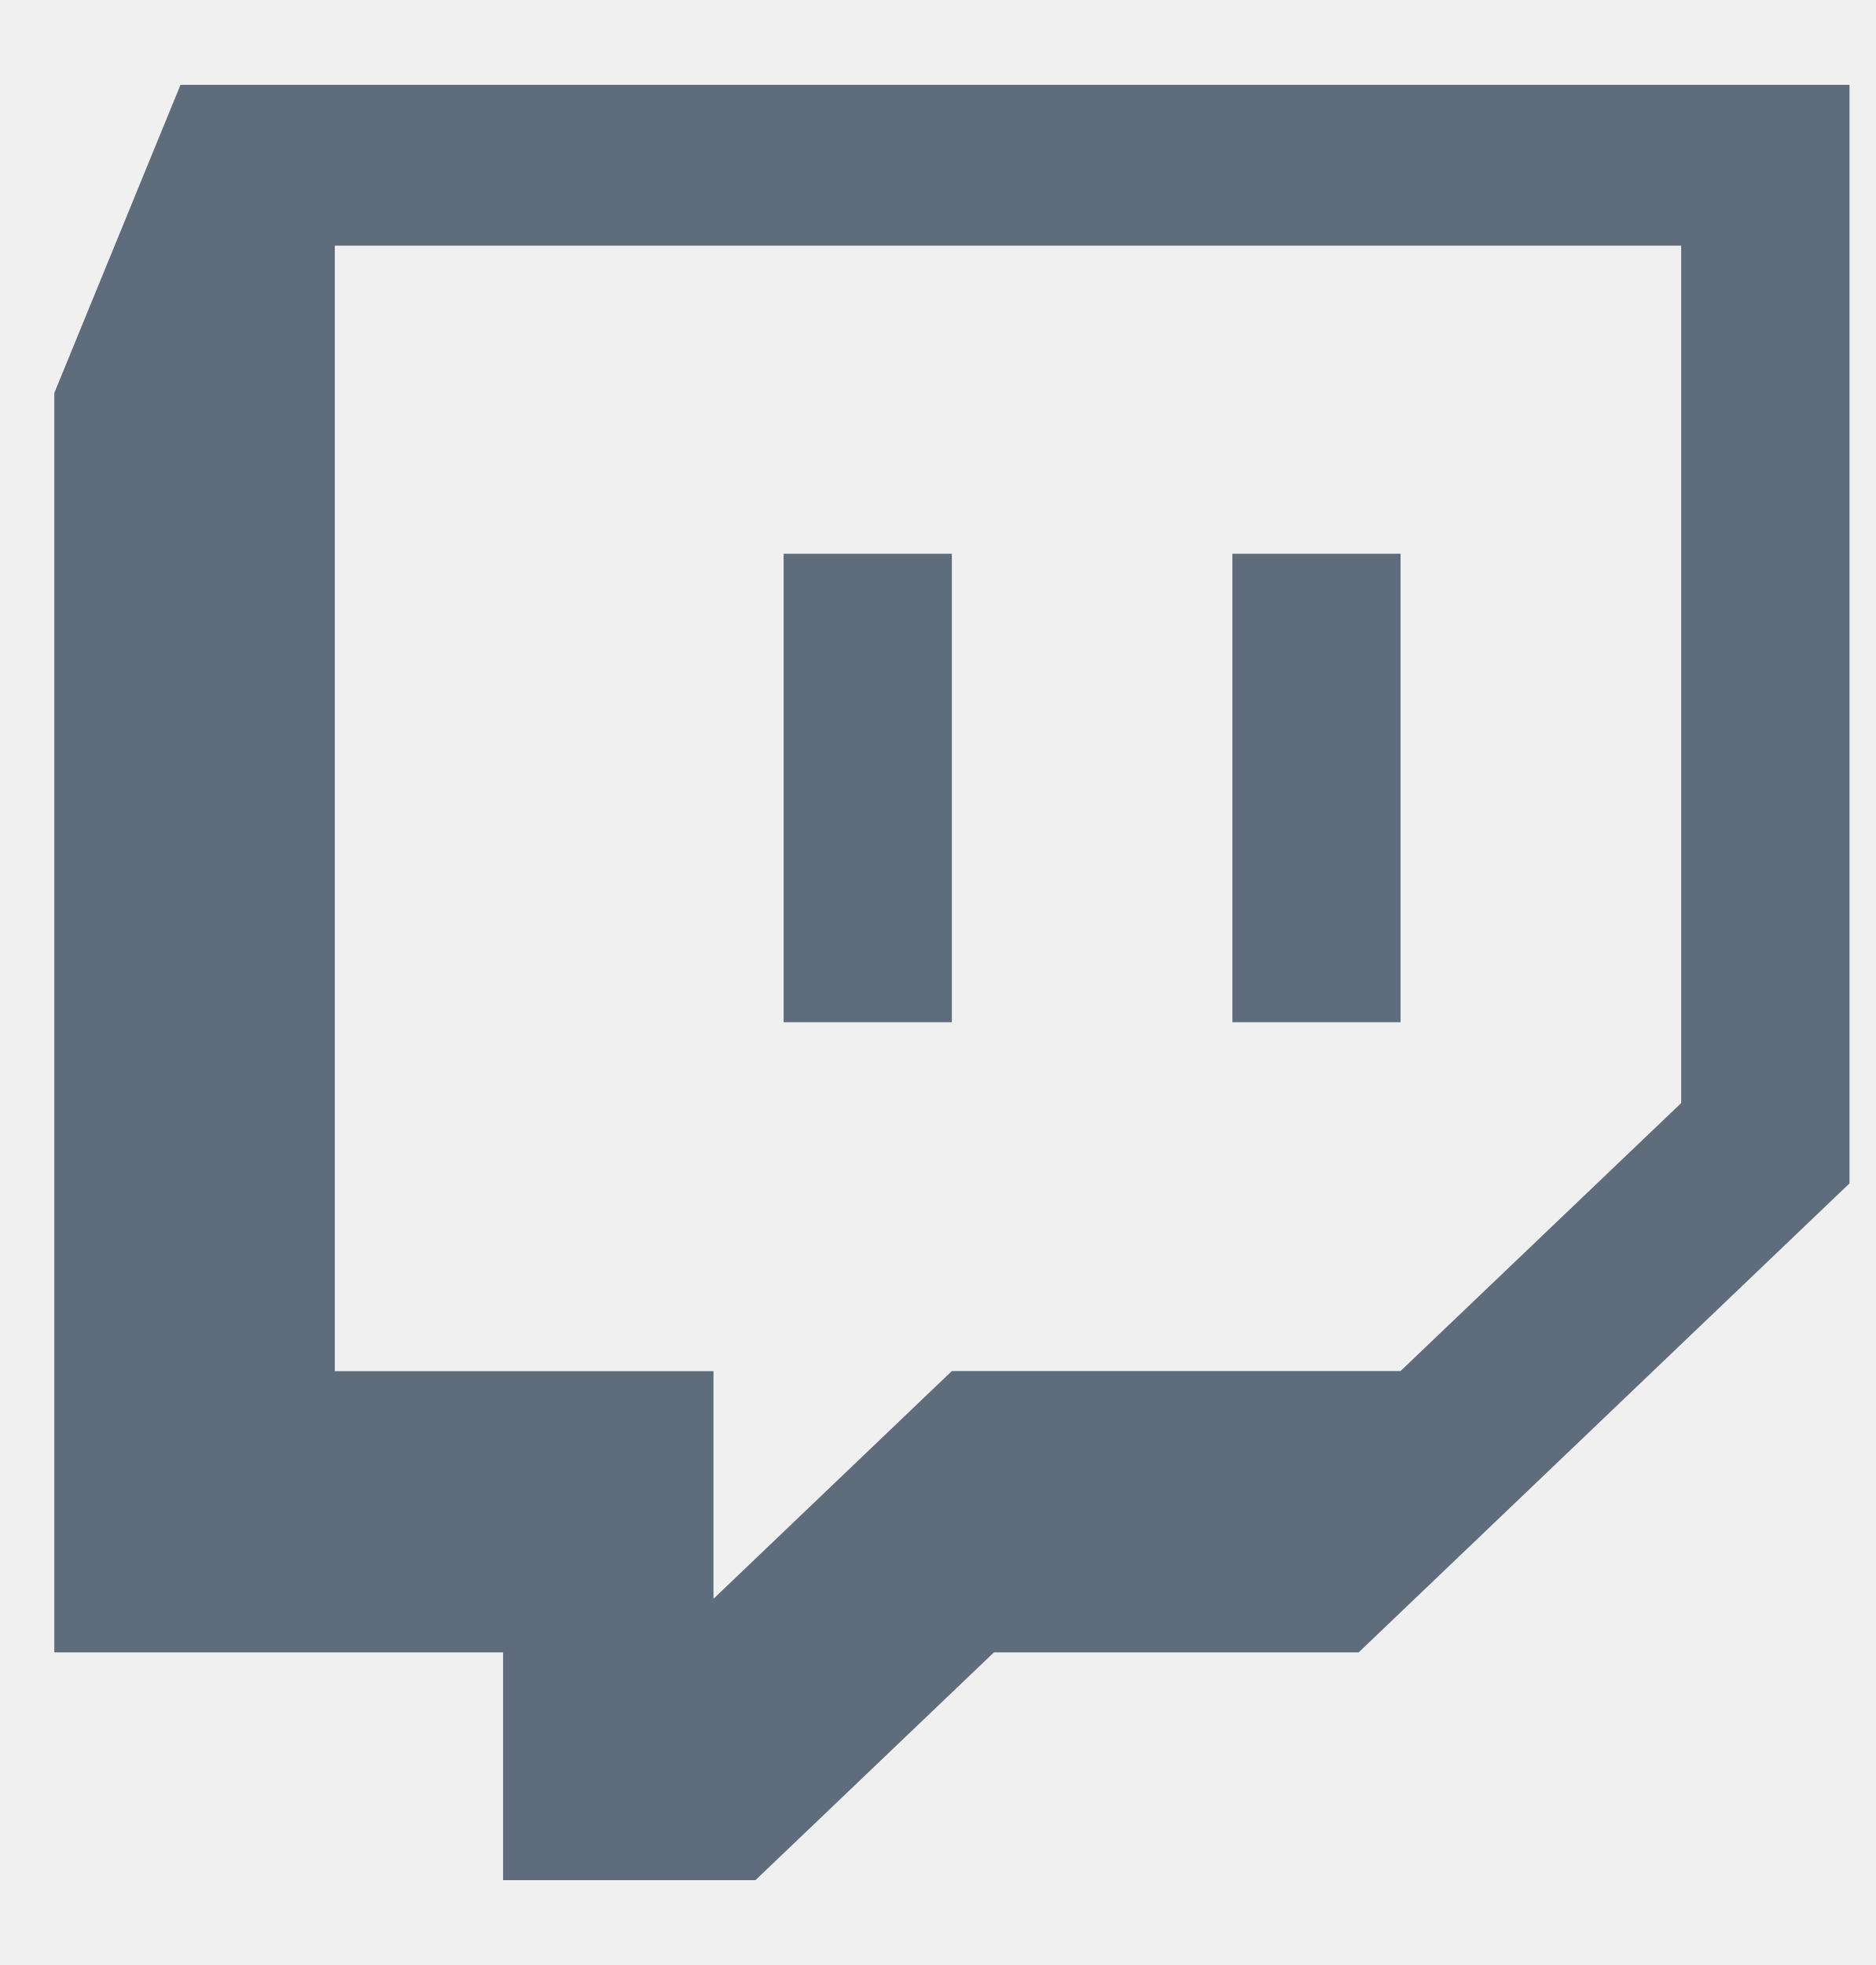
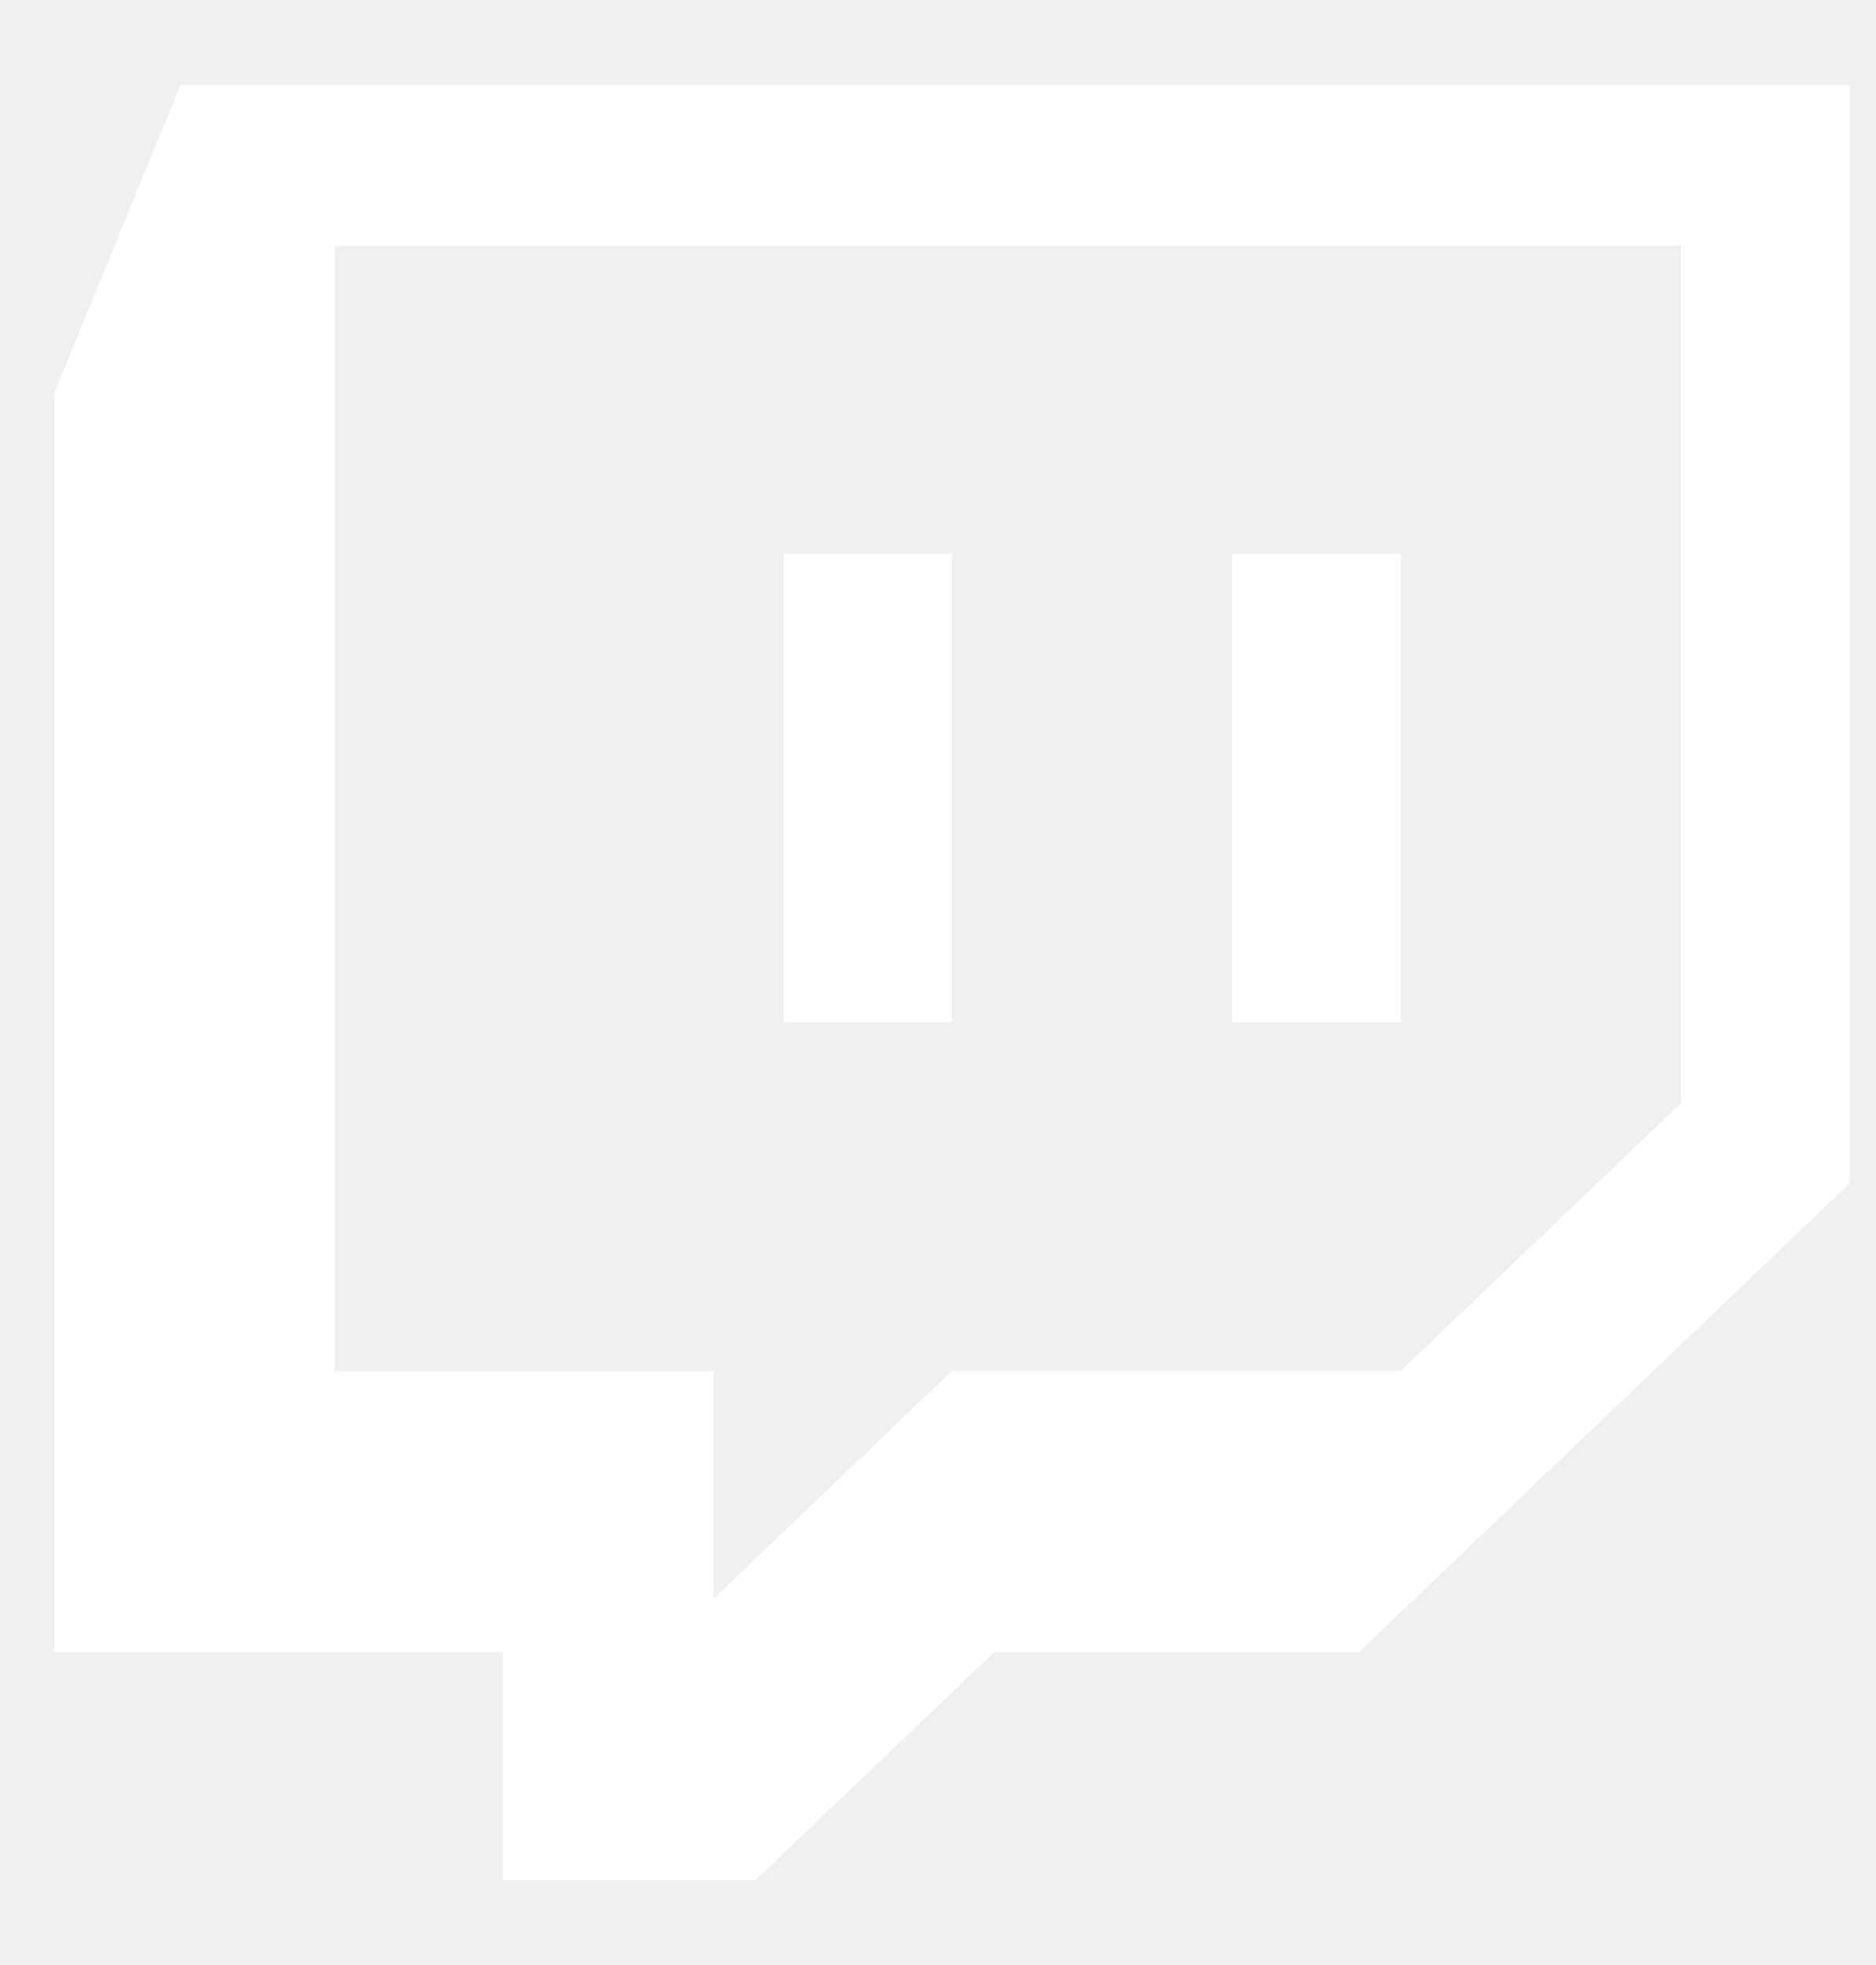
<svg xmlns="http://www.w3.org/2000/svg" width="21" height="22" viewBox="0 0 21 22" fill="none">
-   <path fill-rule="evenodd" clip-rule="evenodd" d="M2.021 0.95L0.608 4.4V18.5H5.633V21.05H8.459L11.129 18.5H15.213L20.709 13.249V0.95H2.021ZM18.824 12.35L15.682 15.35H10.658L7.989 17.9V15.351H3.749V2.75H18.824V12.35ZM15.682 6.2V11.445H13.799V6.2H15.683H15.682ZM10.658 6.2V11.445H8.774V6.2H10.658Z" fill="#5F6C7B" />
+   <path fill-rule="evenodd" clip-rule="evenodd" d="M2.021 0.95L0.608 4.4V18.5H5.633V21.05H8.459L11.129 18.5H15.213L20.709 13.249V0.95H2.021ZM18.824 12.35L15.682 15.35H10.658L7.989 17.9V15.351H3.749V2.75H18.824V12.35V12.35ZM15.682 6.2V11.445H13.799V6.2H15.683H15.682ZM10.658 6.2V11.445H8.774V6.2H10.658V6.2Z" fill="white" />
</svg>
